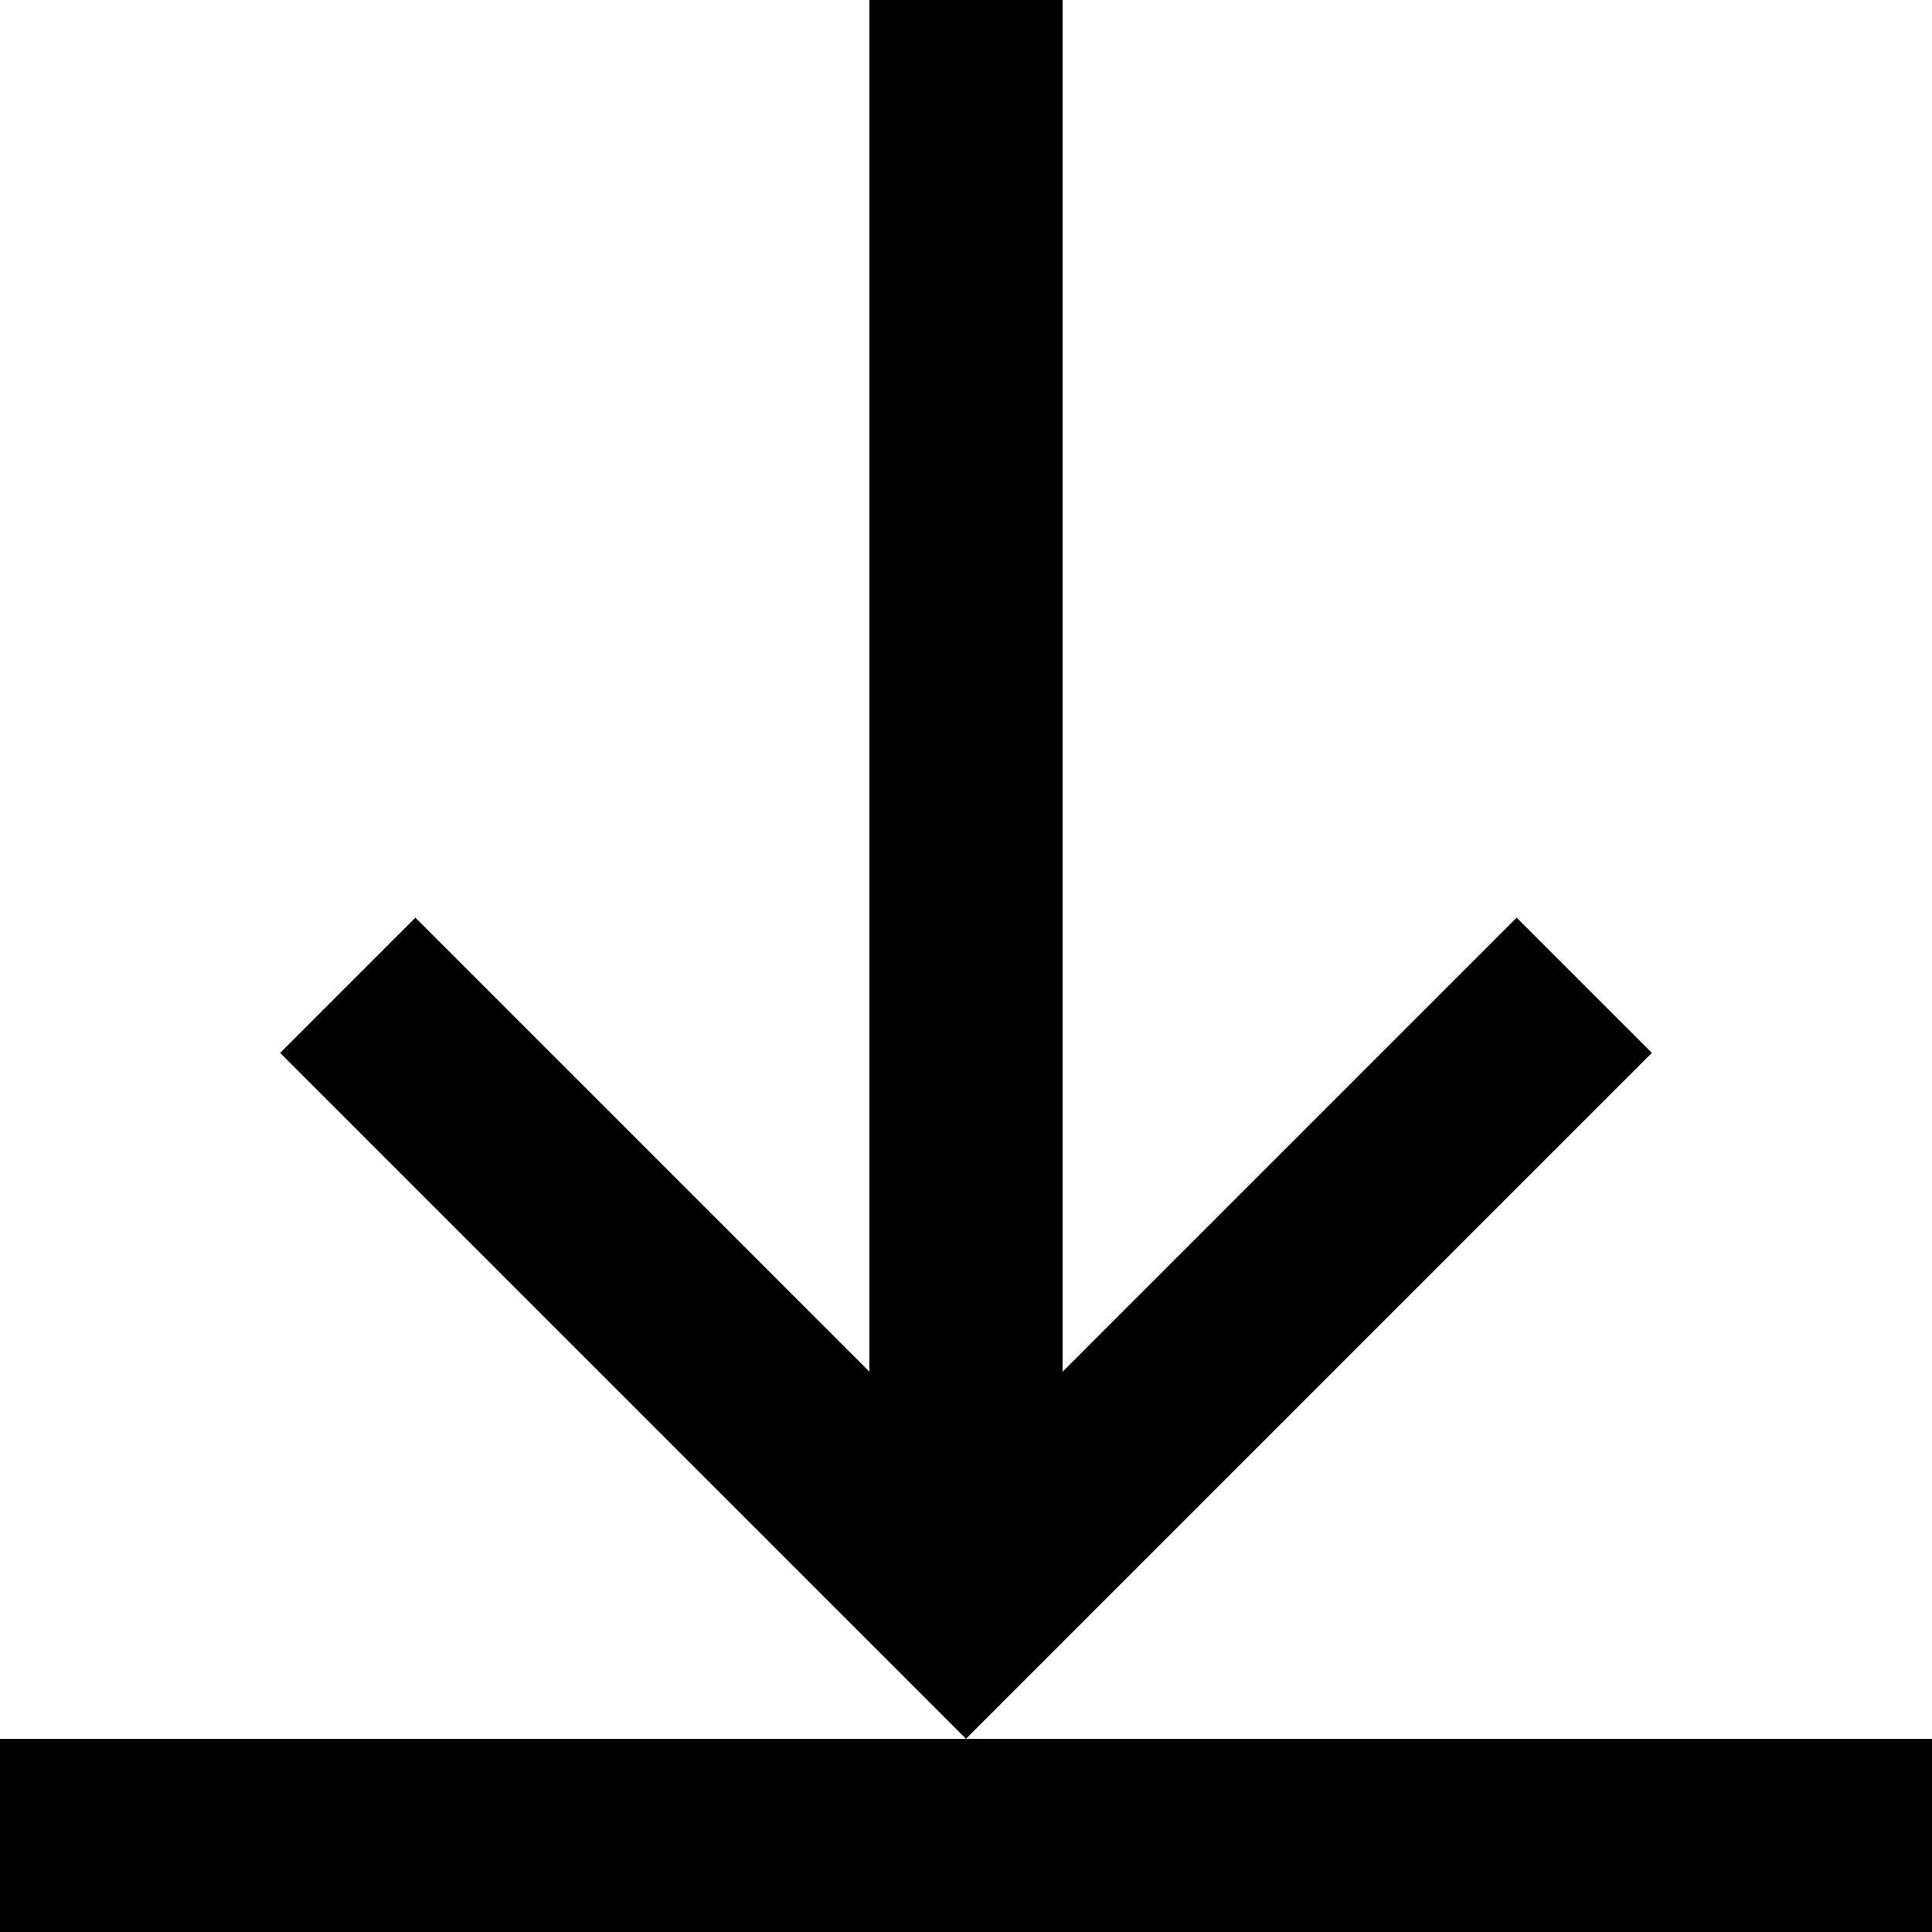
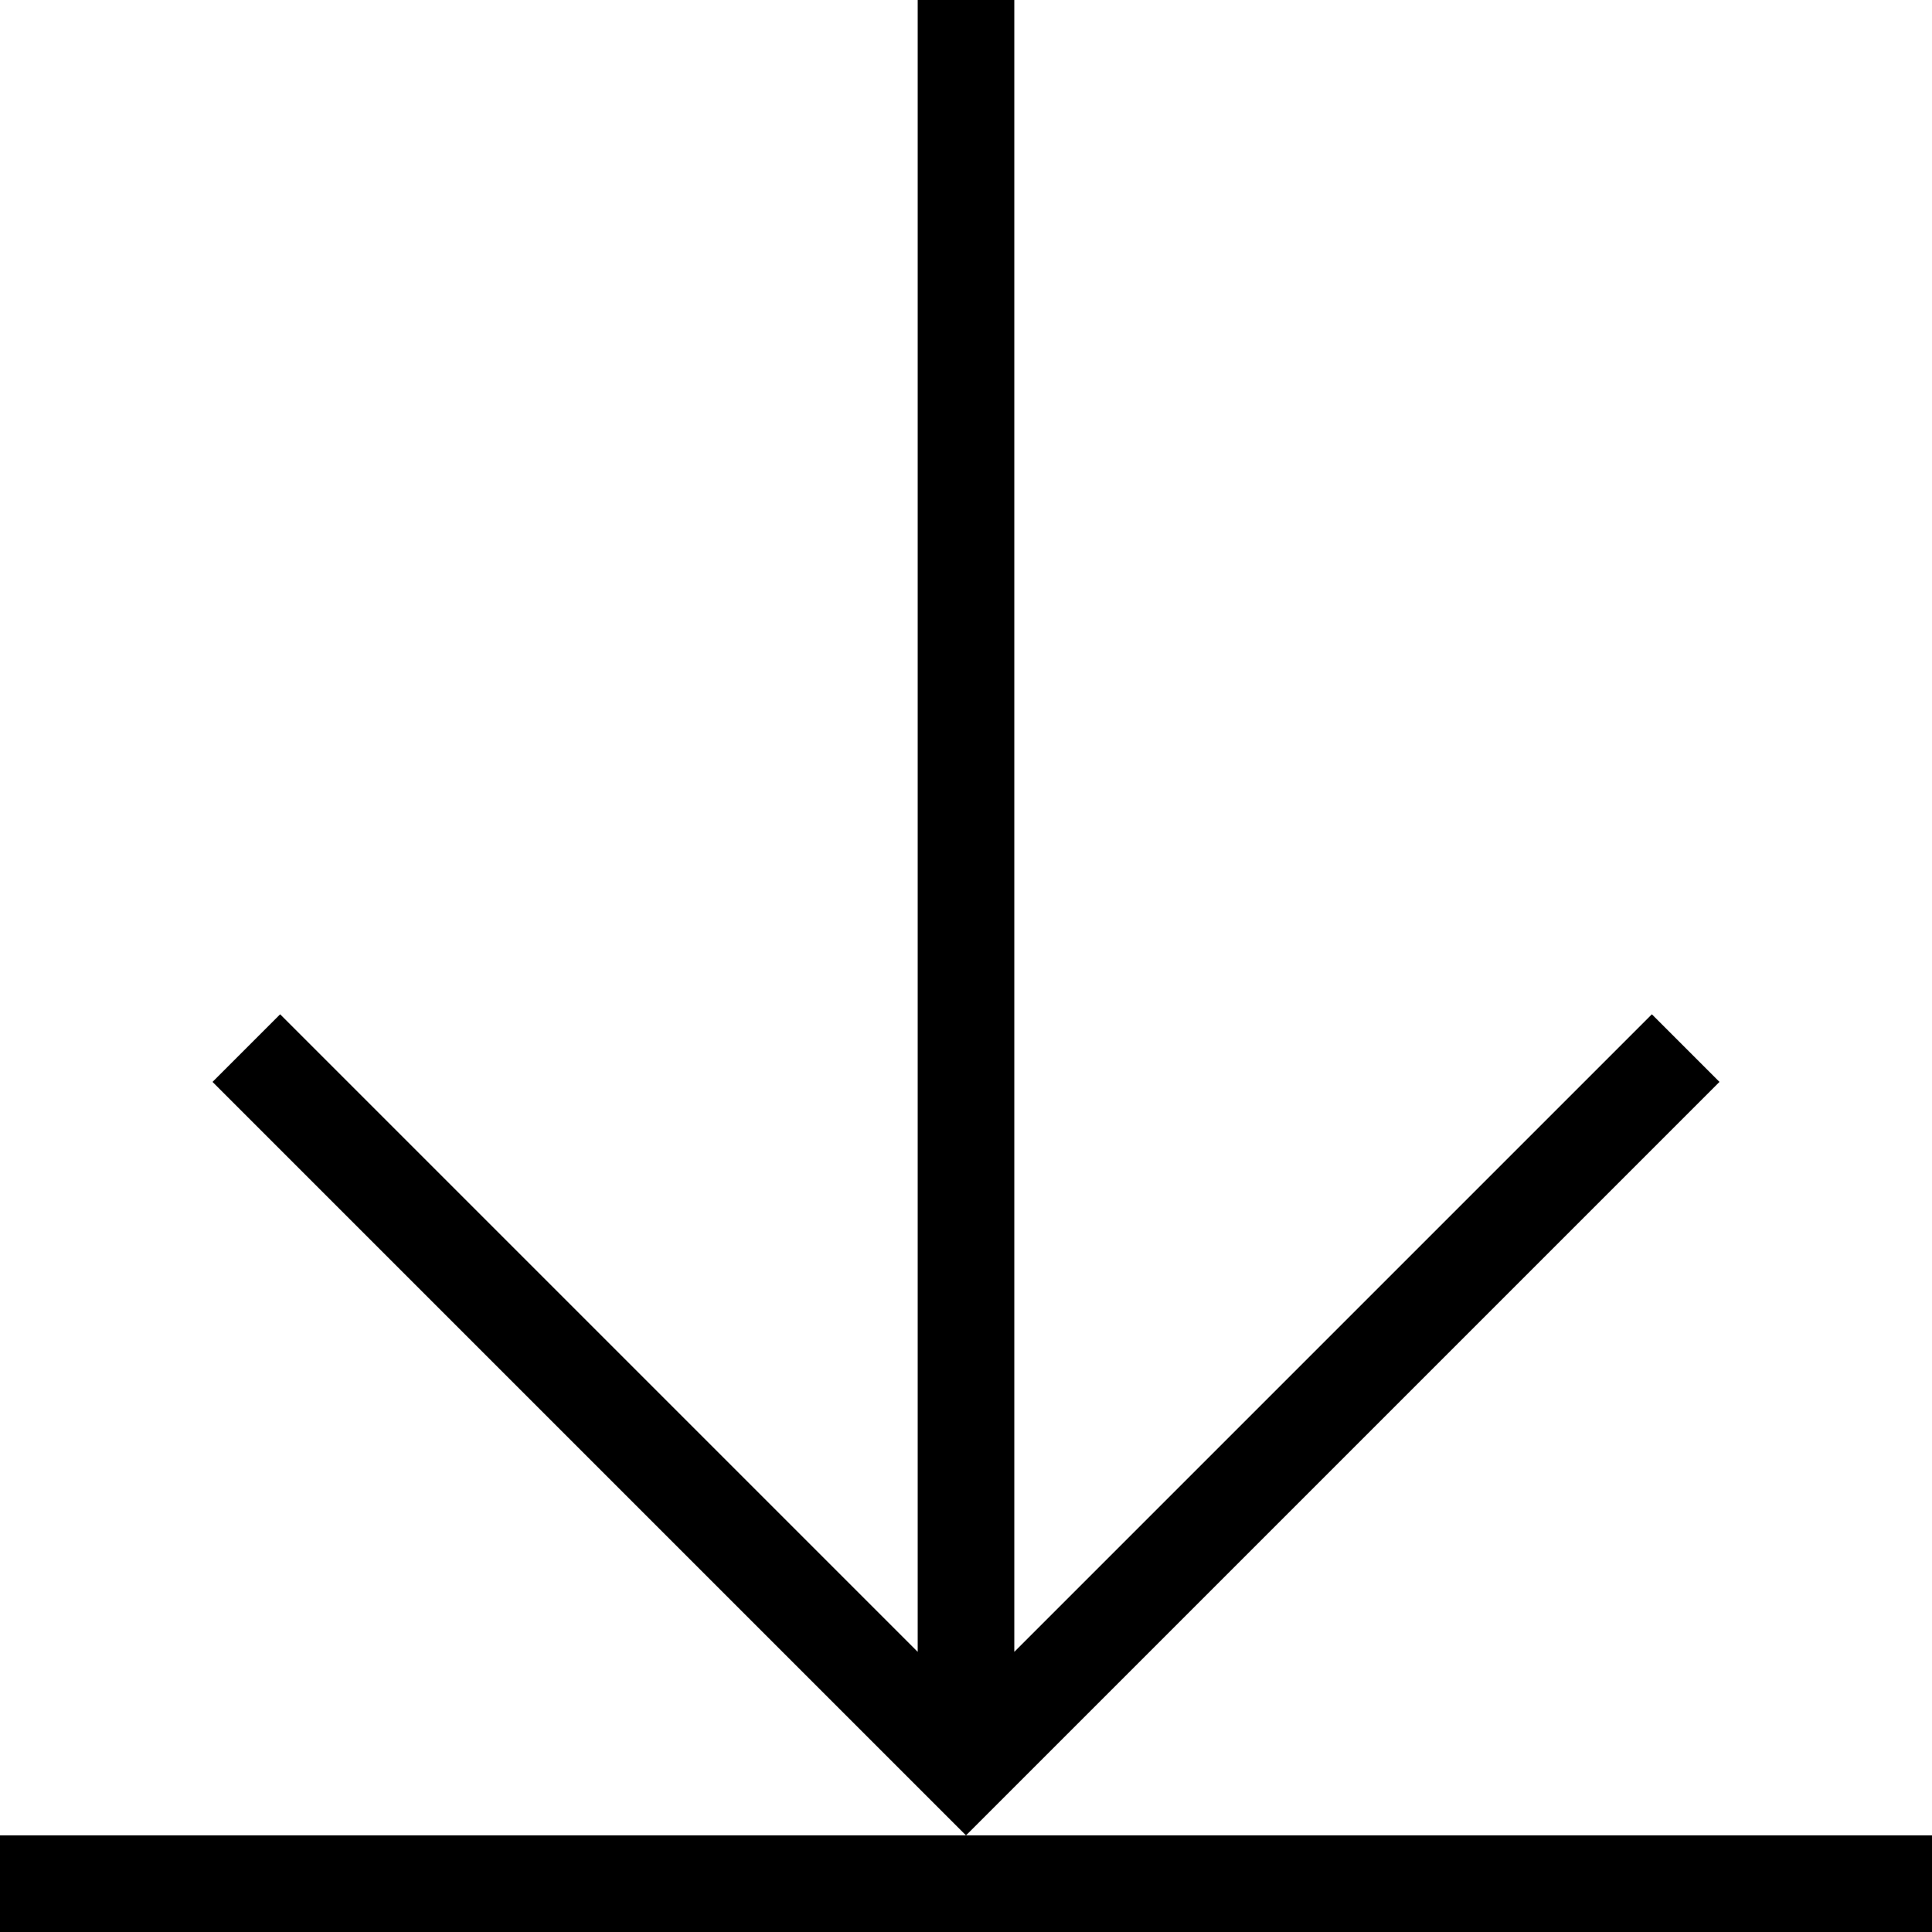
<svg xmlns="http://www.w3.org/2000/svg" width="20" height="20" viewBox="0 0 0.2 0.2" version="1.1" id="svg1">
  <defs id="defs1" />
  <g id="layer1">
-     <rect style="fill:#000000;fill-opacity:1;stroke-width:0.01" id="rect102" width="0.2" height="0.02" x="0" y="-0.2" transform="scale(1,-1)" />
-     <path id="rect6" style="fill:#000000;stroke-width:0.01" d="m 0.11,0 v 0.142 l 0.047,-0.047 0.014,0.014 L 0.114,0.166 0.1,0.18 0.086,0.166 0.029,0.109 0.043,0.095 0.09,0.142 V 0 Z" />
+     <rect style="fill:#000000;stroke-width:0.01" id="rect1" width="0.2" height="0.01" x="0" y="-0.2" transform="scale(1,-1)" />
+     <path id="rect5" style="fill:#000000;stroke-width:0.01" d="M 0.105,-1.2814999e-8 0.105,0.171 l 0.066,-0.066 0.007,0.007 -0.071,0.071 -0.007,0.007 -0.007,-0.007 -0.071,-0.071 0.007,-0.007 0.066,0.066 L 0.095,0 Z" />
  </g>
</svg>
